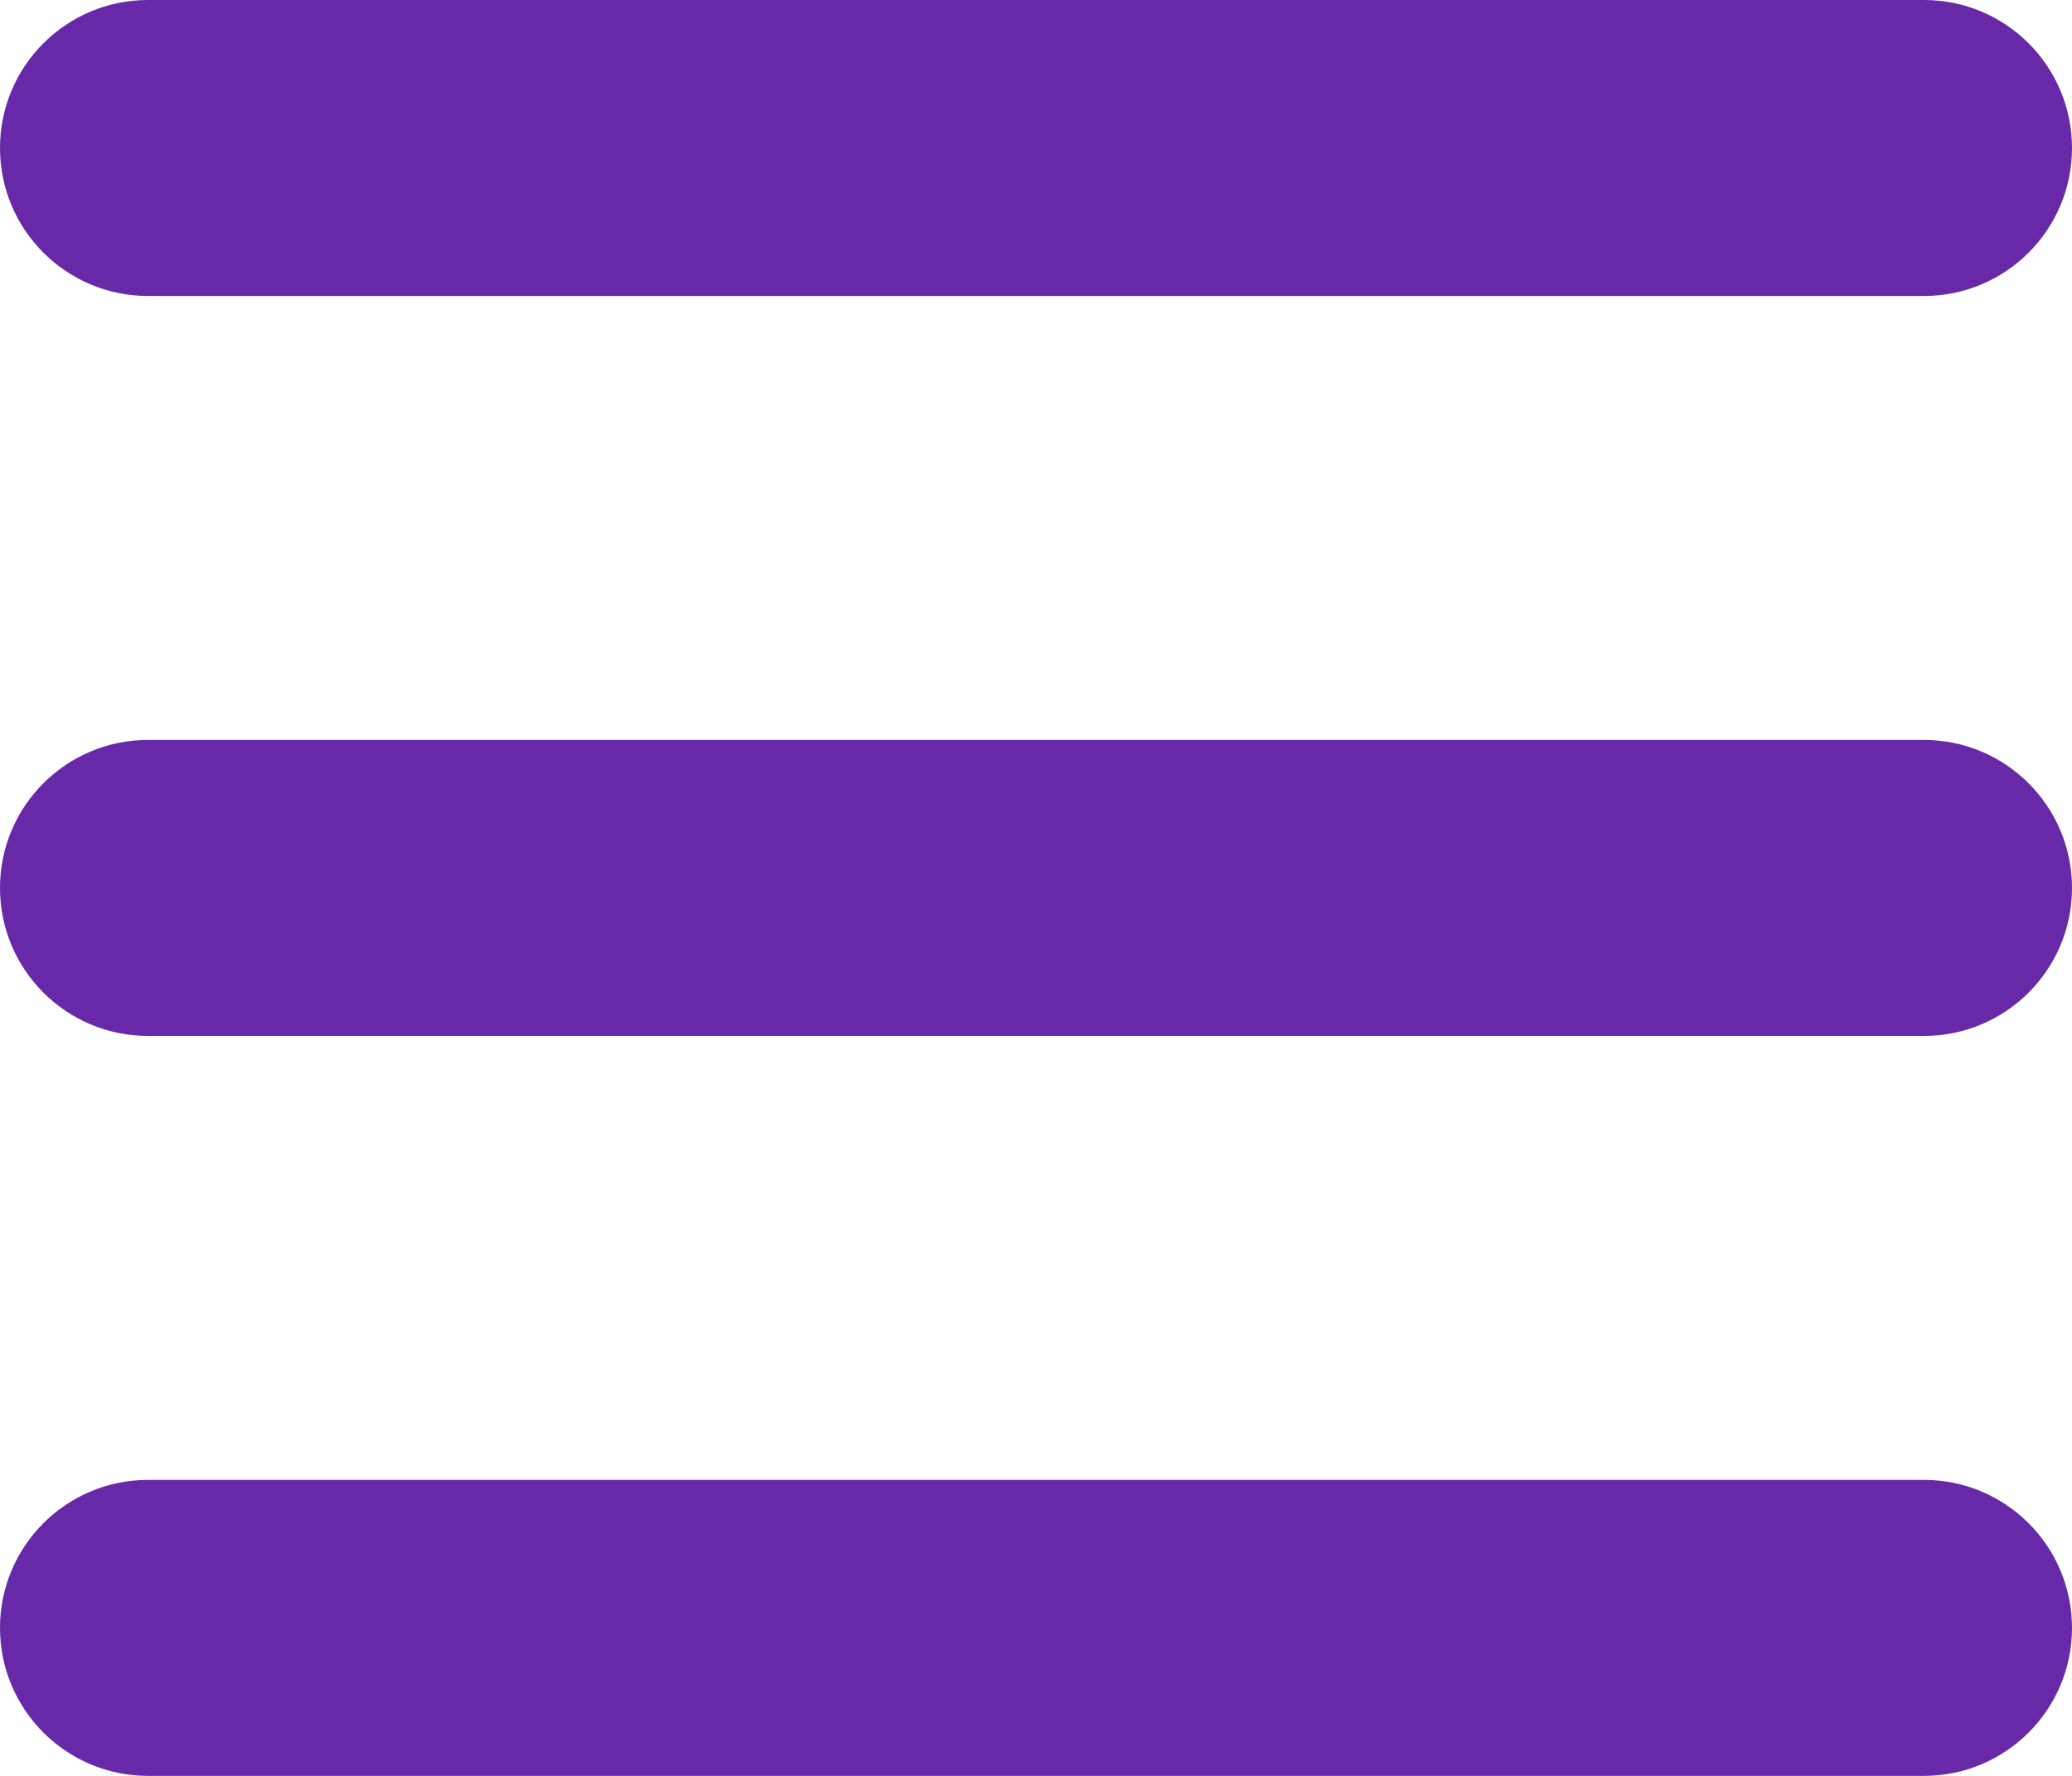
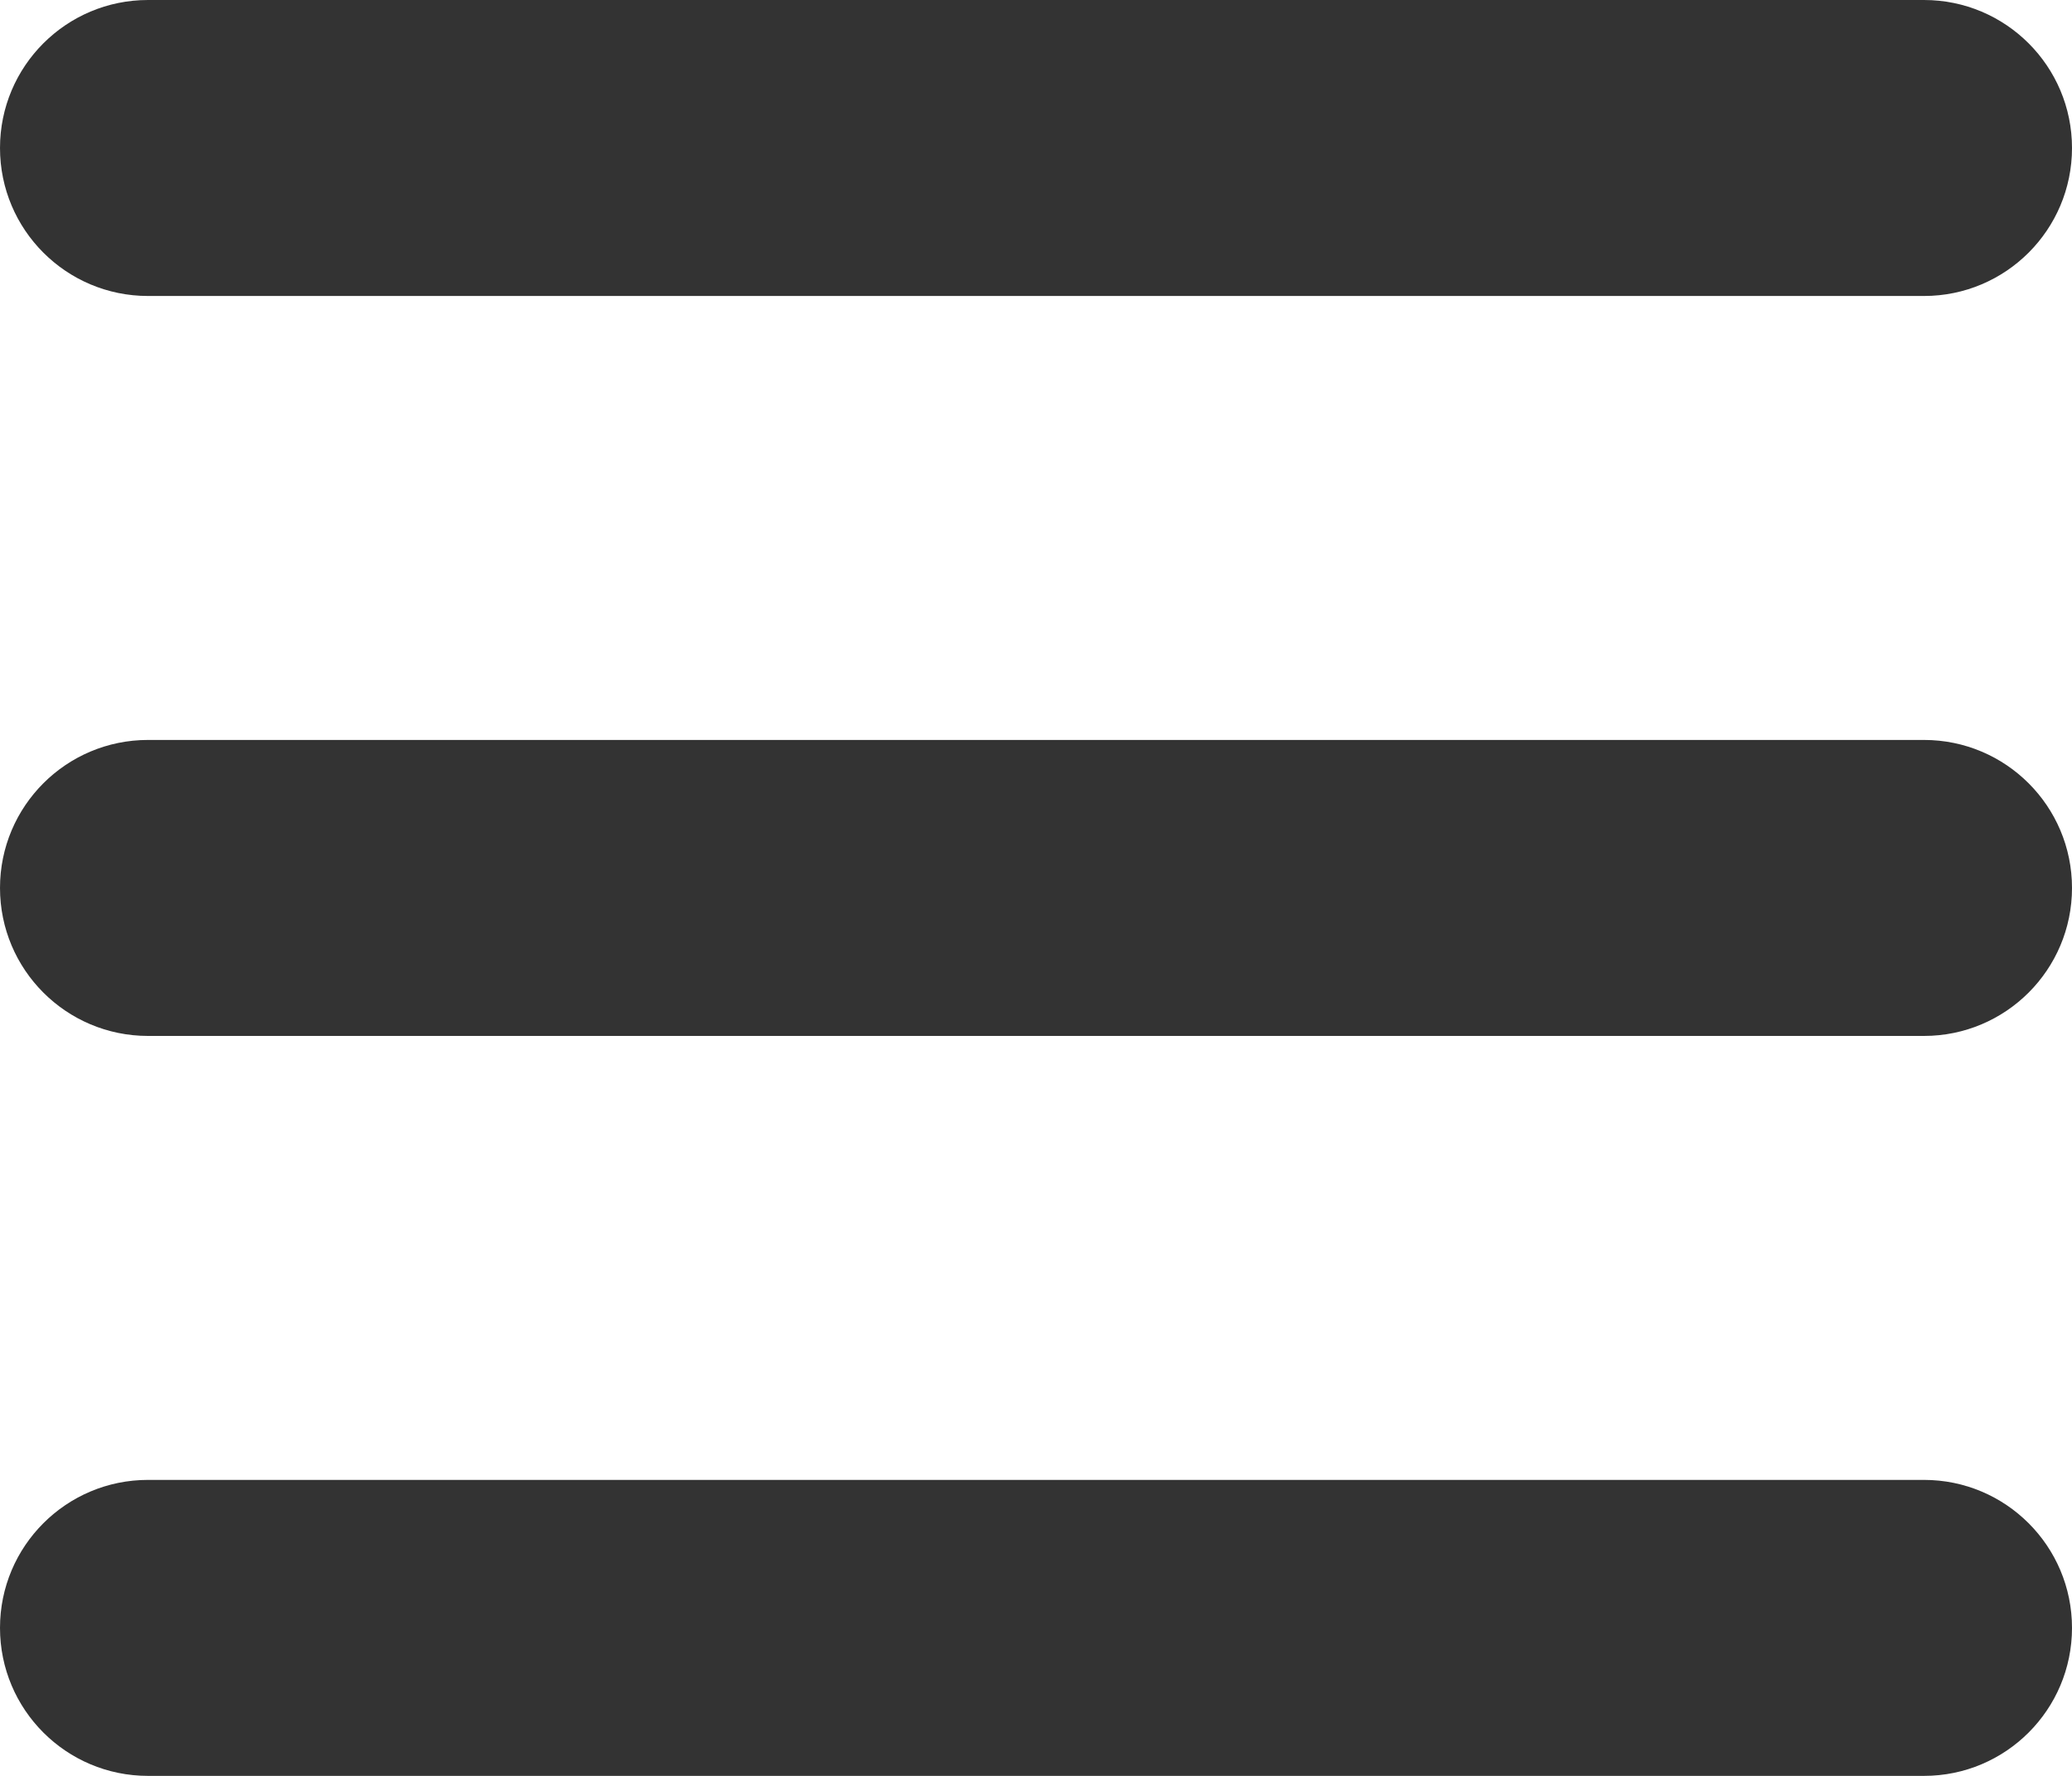
<svg xmlns="http://www.w3.org/2000/svg" width="14" height="12">
-   <path fill="#6729A8" fill-rule="evenodd" d="M13 7H1a1 1 0 0 1 0-2h12a1 1 0 0 1 0 2zm0-5H1a1 1 0 0 1 0-2h12a1 1 0 0 1 0 2zM1 10h12a1 1 0 0 1 0 2H1a1 1 0 0 1 0-2z" />
+   <path fill="#333333" fill-rule="evenodd" d="M13 7H1a1 1 0 0 1 0-2h12a1 1 0 0 1 0 2zm0-5H1a1 1 0 0 1 0-2h12a1 1 0 0 1 0 2zM1 10h12a1 1 0 0 1 0 2H1a1 1 0 0 1 0-2z" />
</svg>
